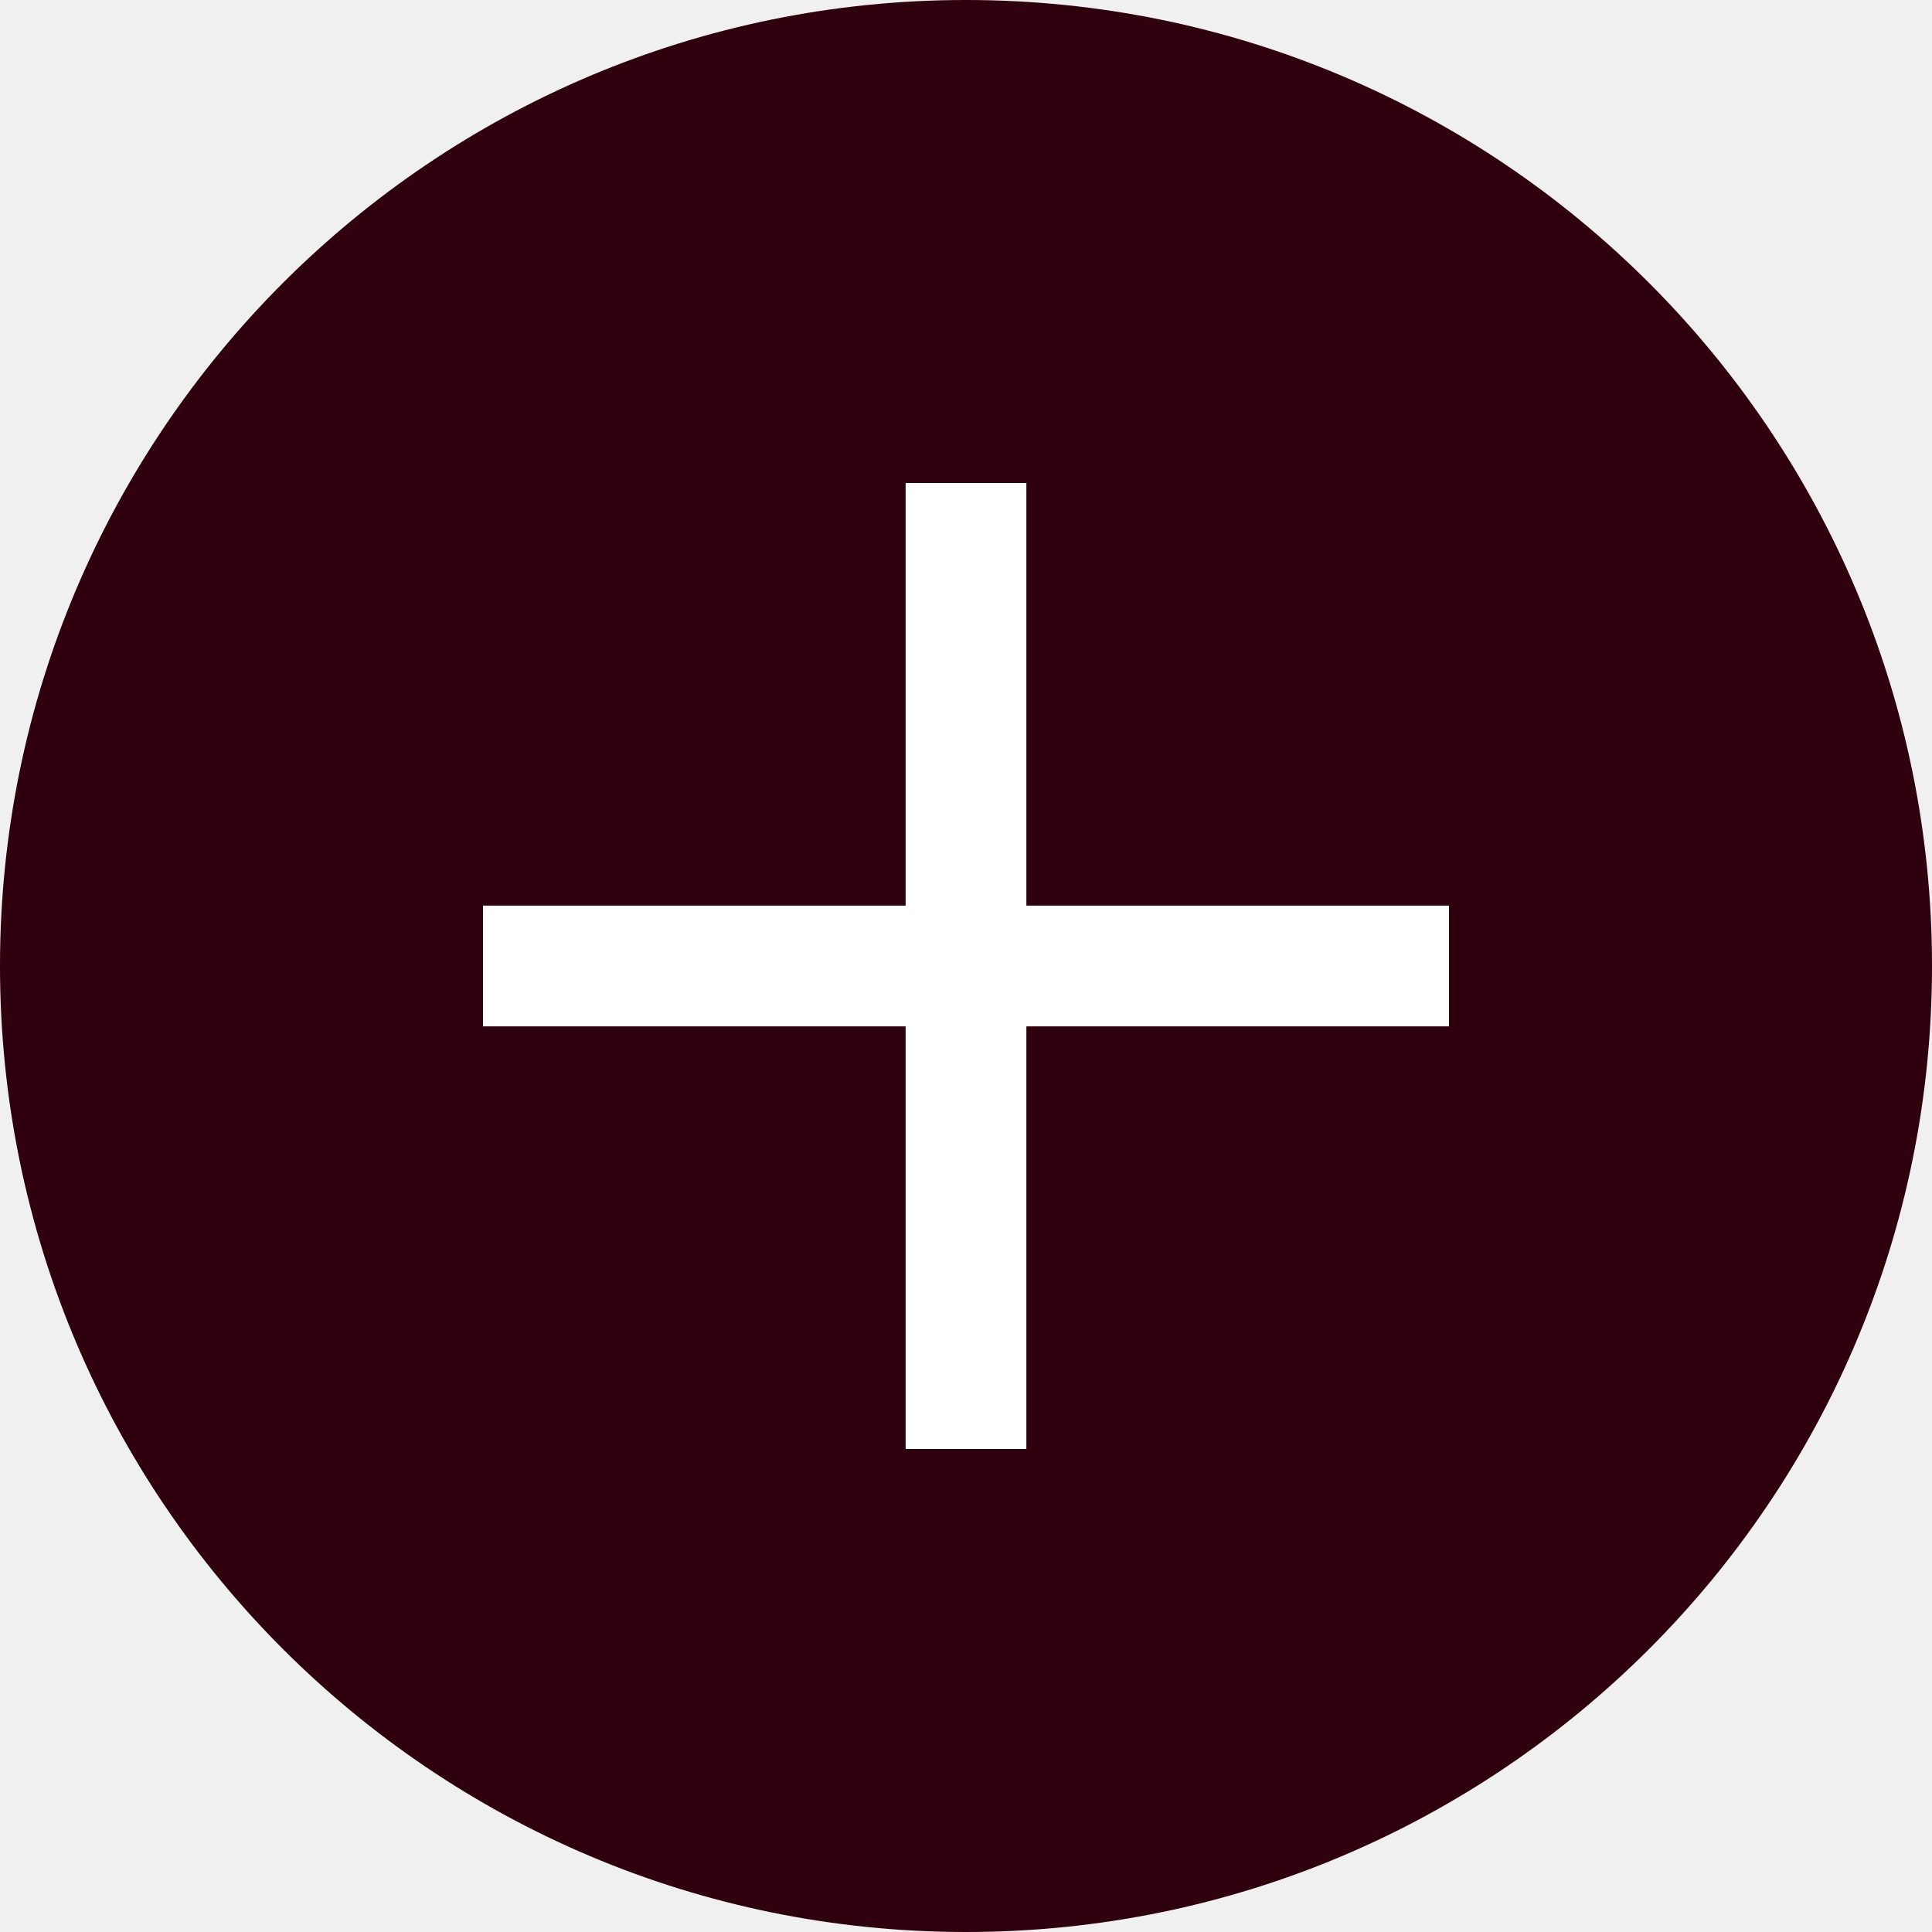
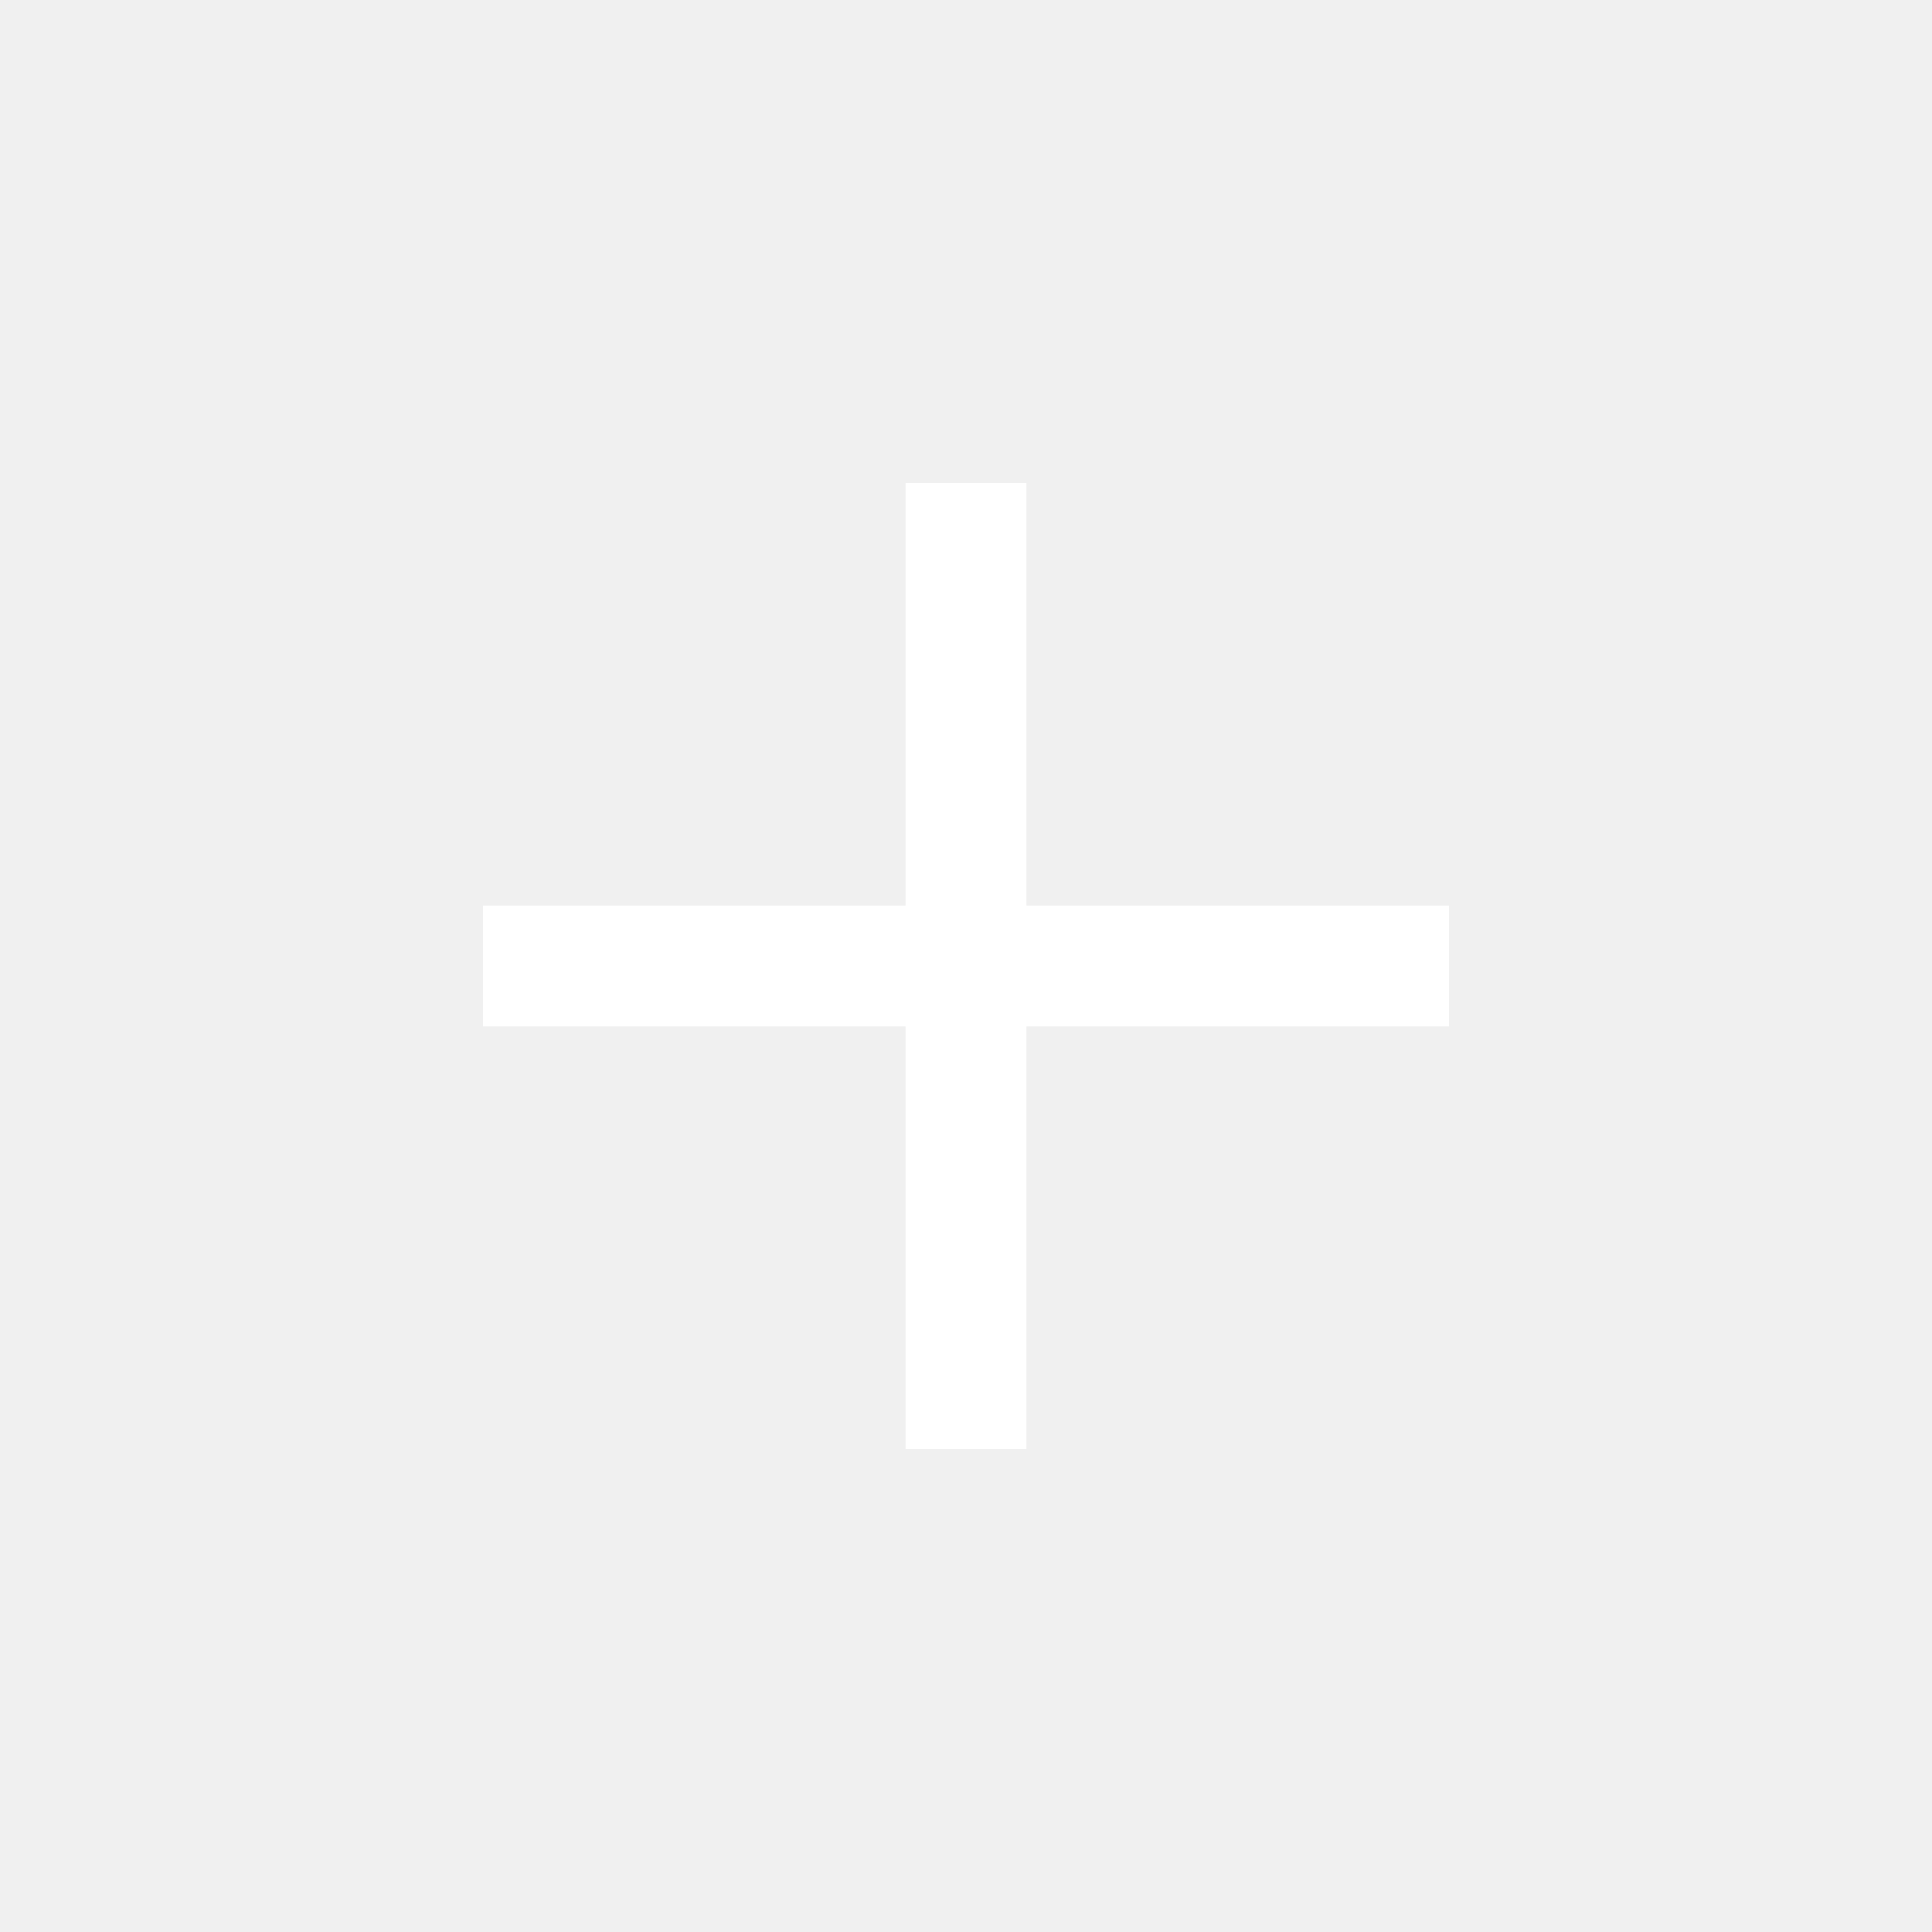
<svg xmlns="http://www.w3.org/2000/svg" width="24" height="24" viewBox="0 0 24 24" fill="none">
-   <rect width="24" height="24" rx="12" fill="#2F000E" />
+   <rect width="24" height="24" rx="12" fill="current" />
  <path d="M12.75 11.25V6H11.25V11.25H6V12.75H11.25V18H12.75V12.75H18V11.25H12.75Z" fill="white" />
</svg>
